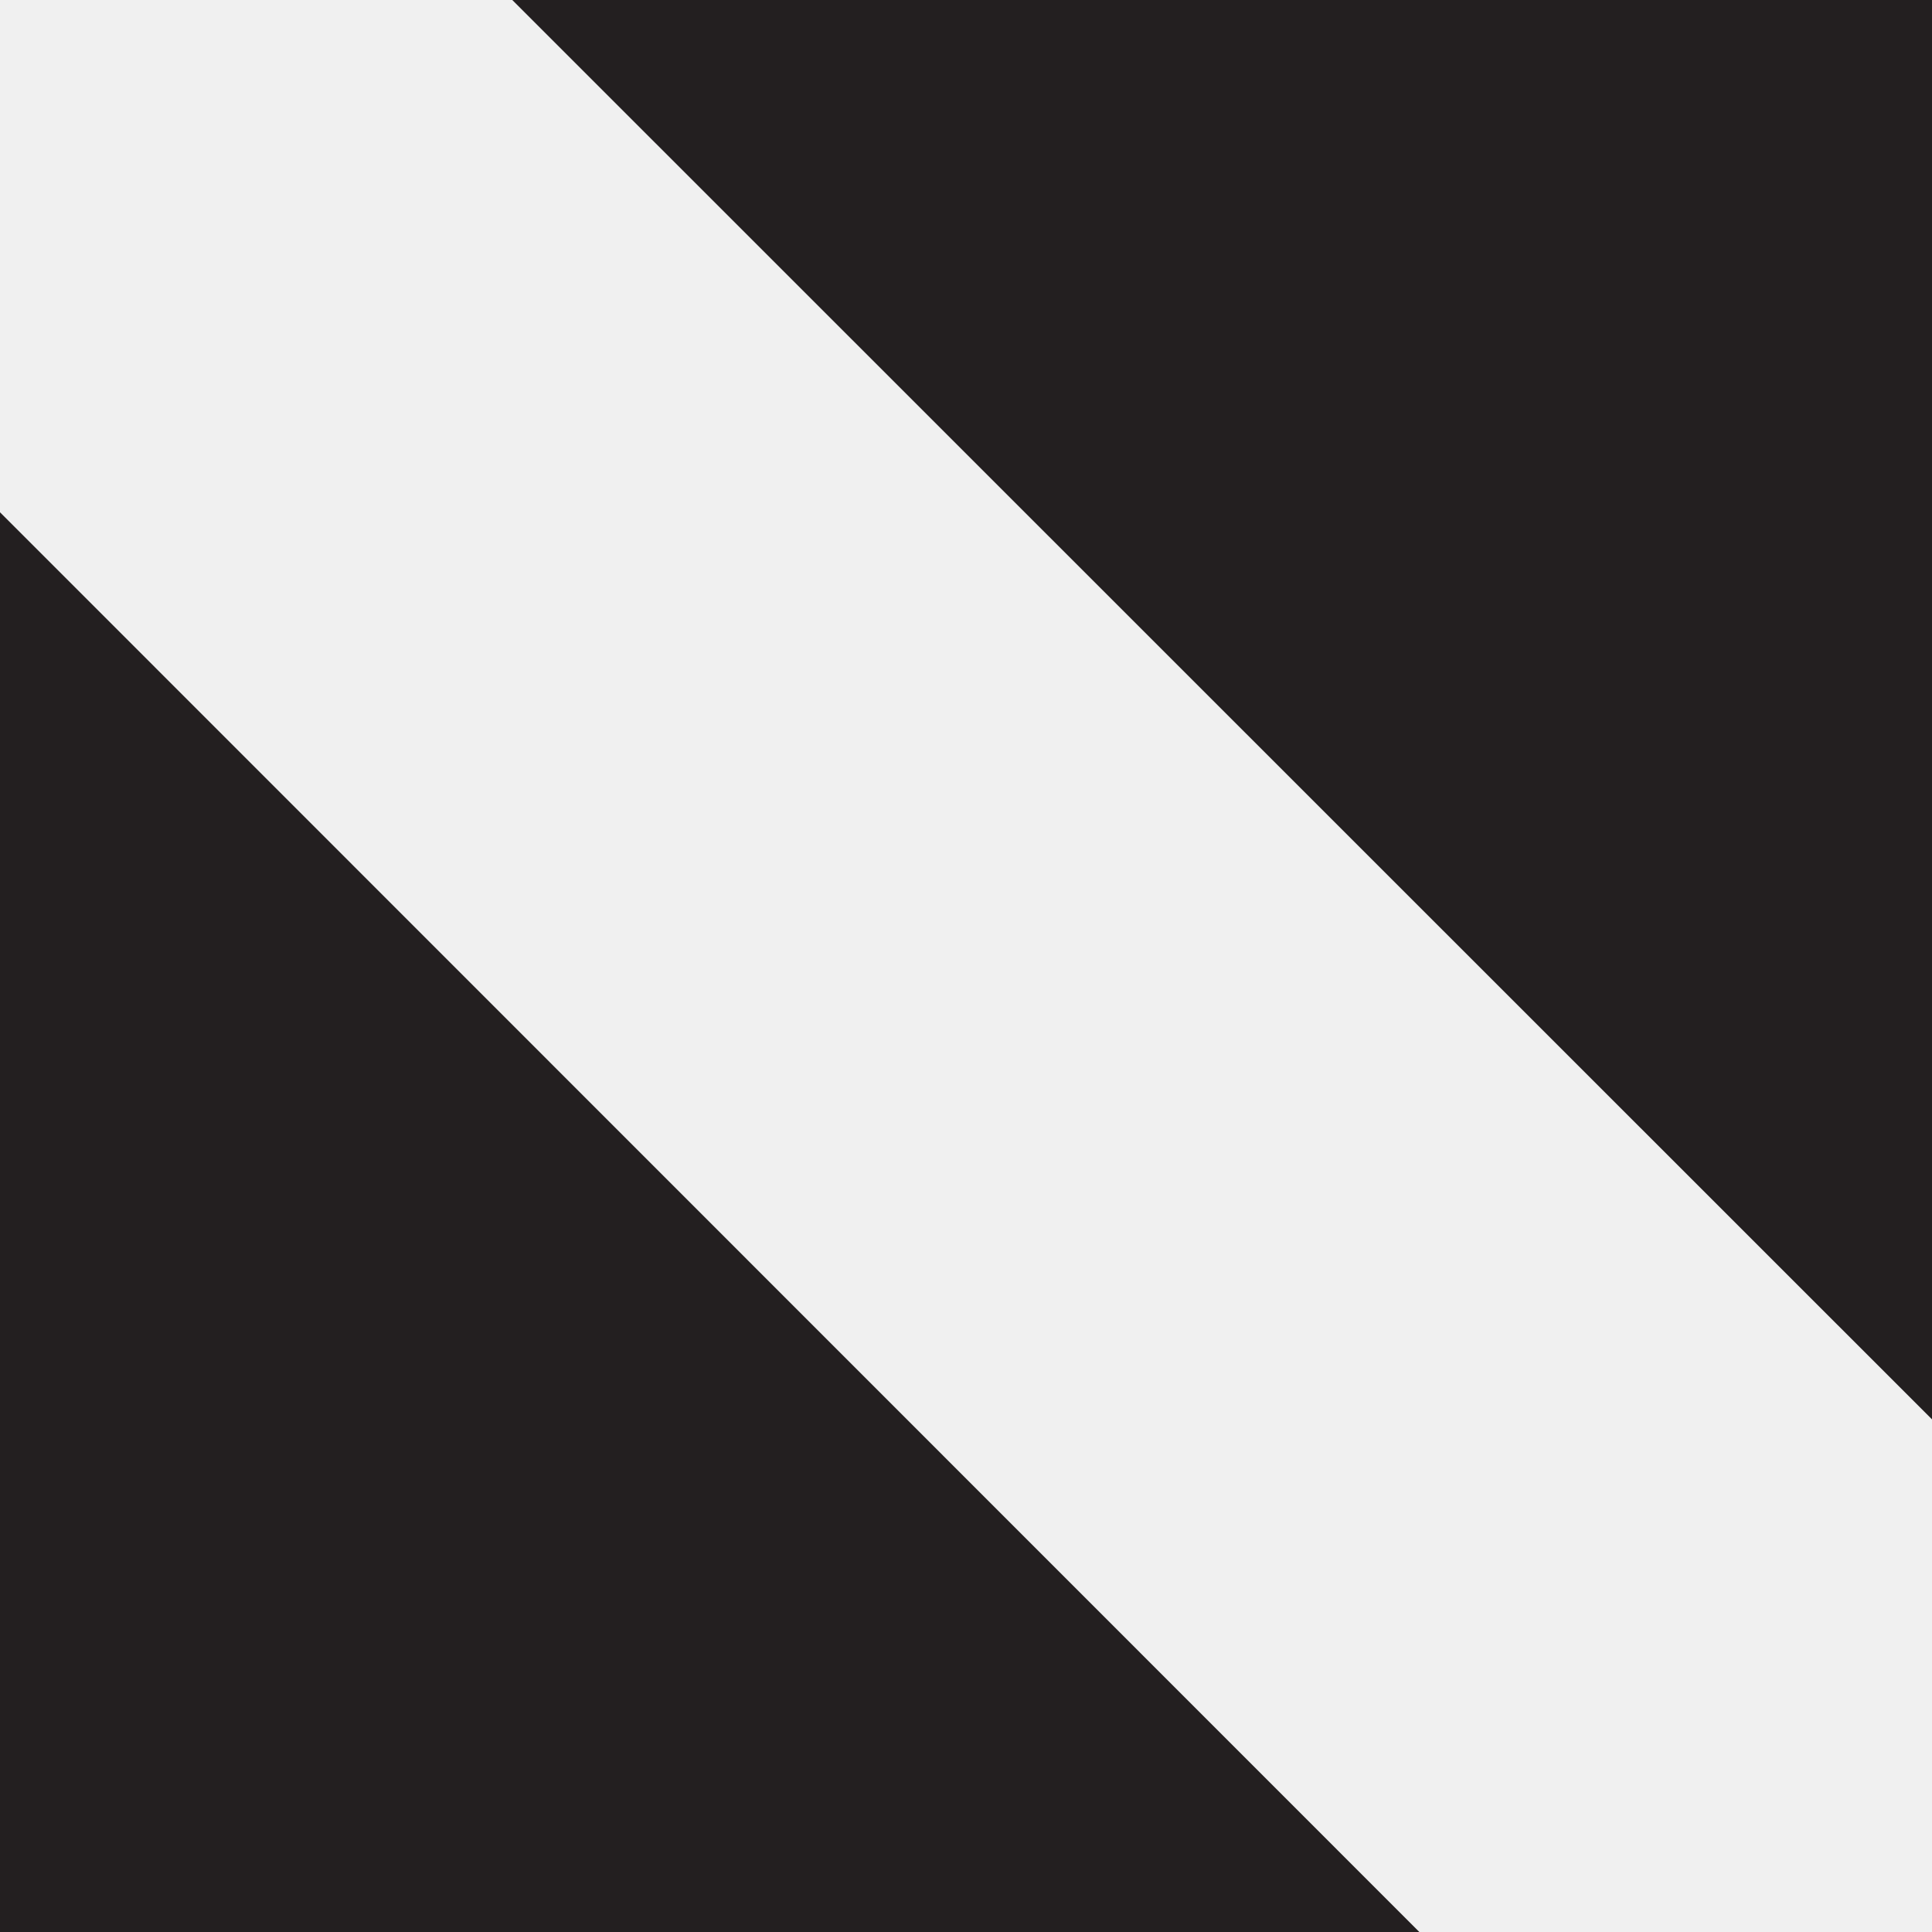
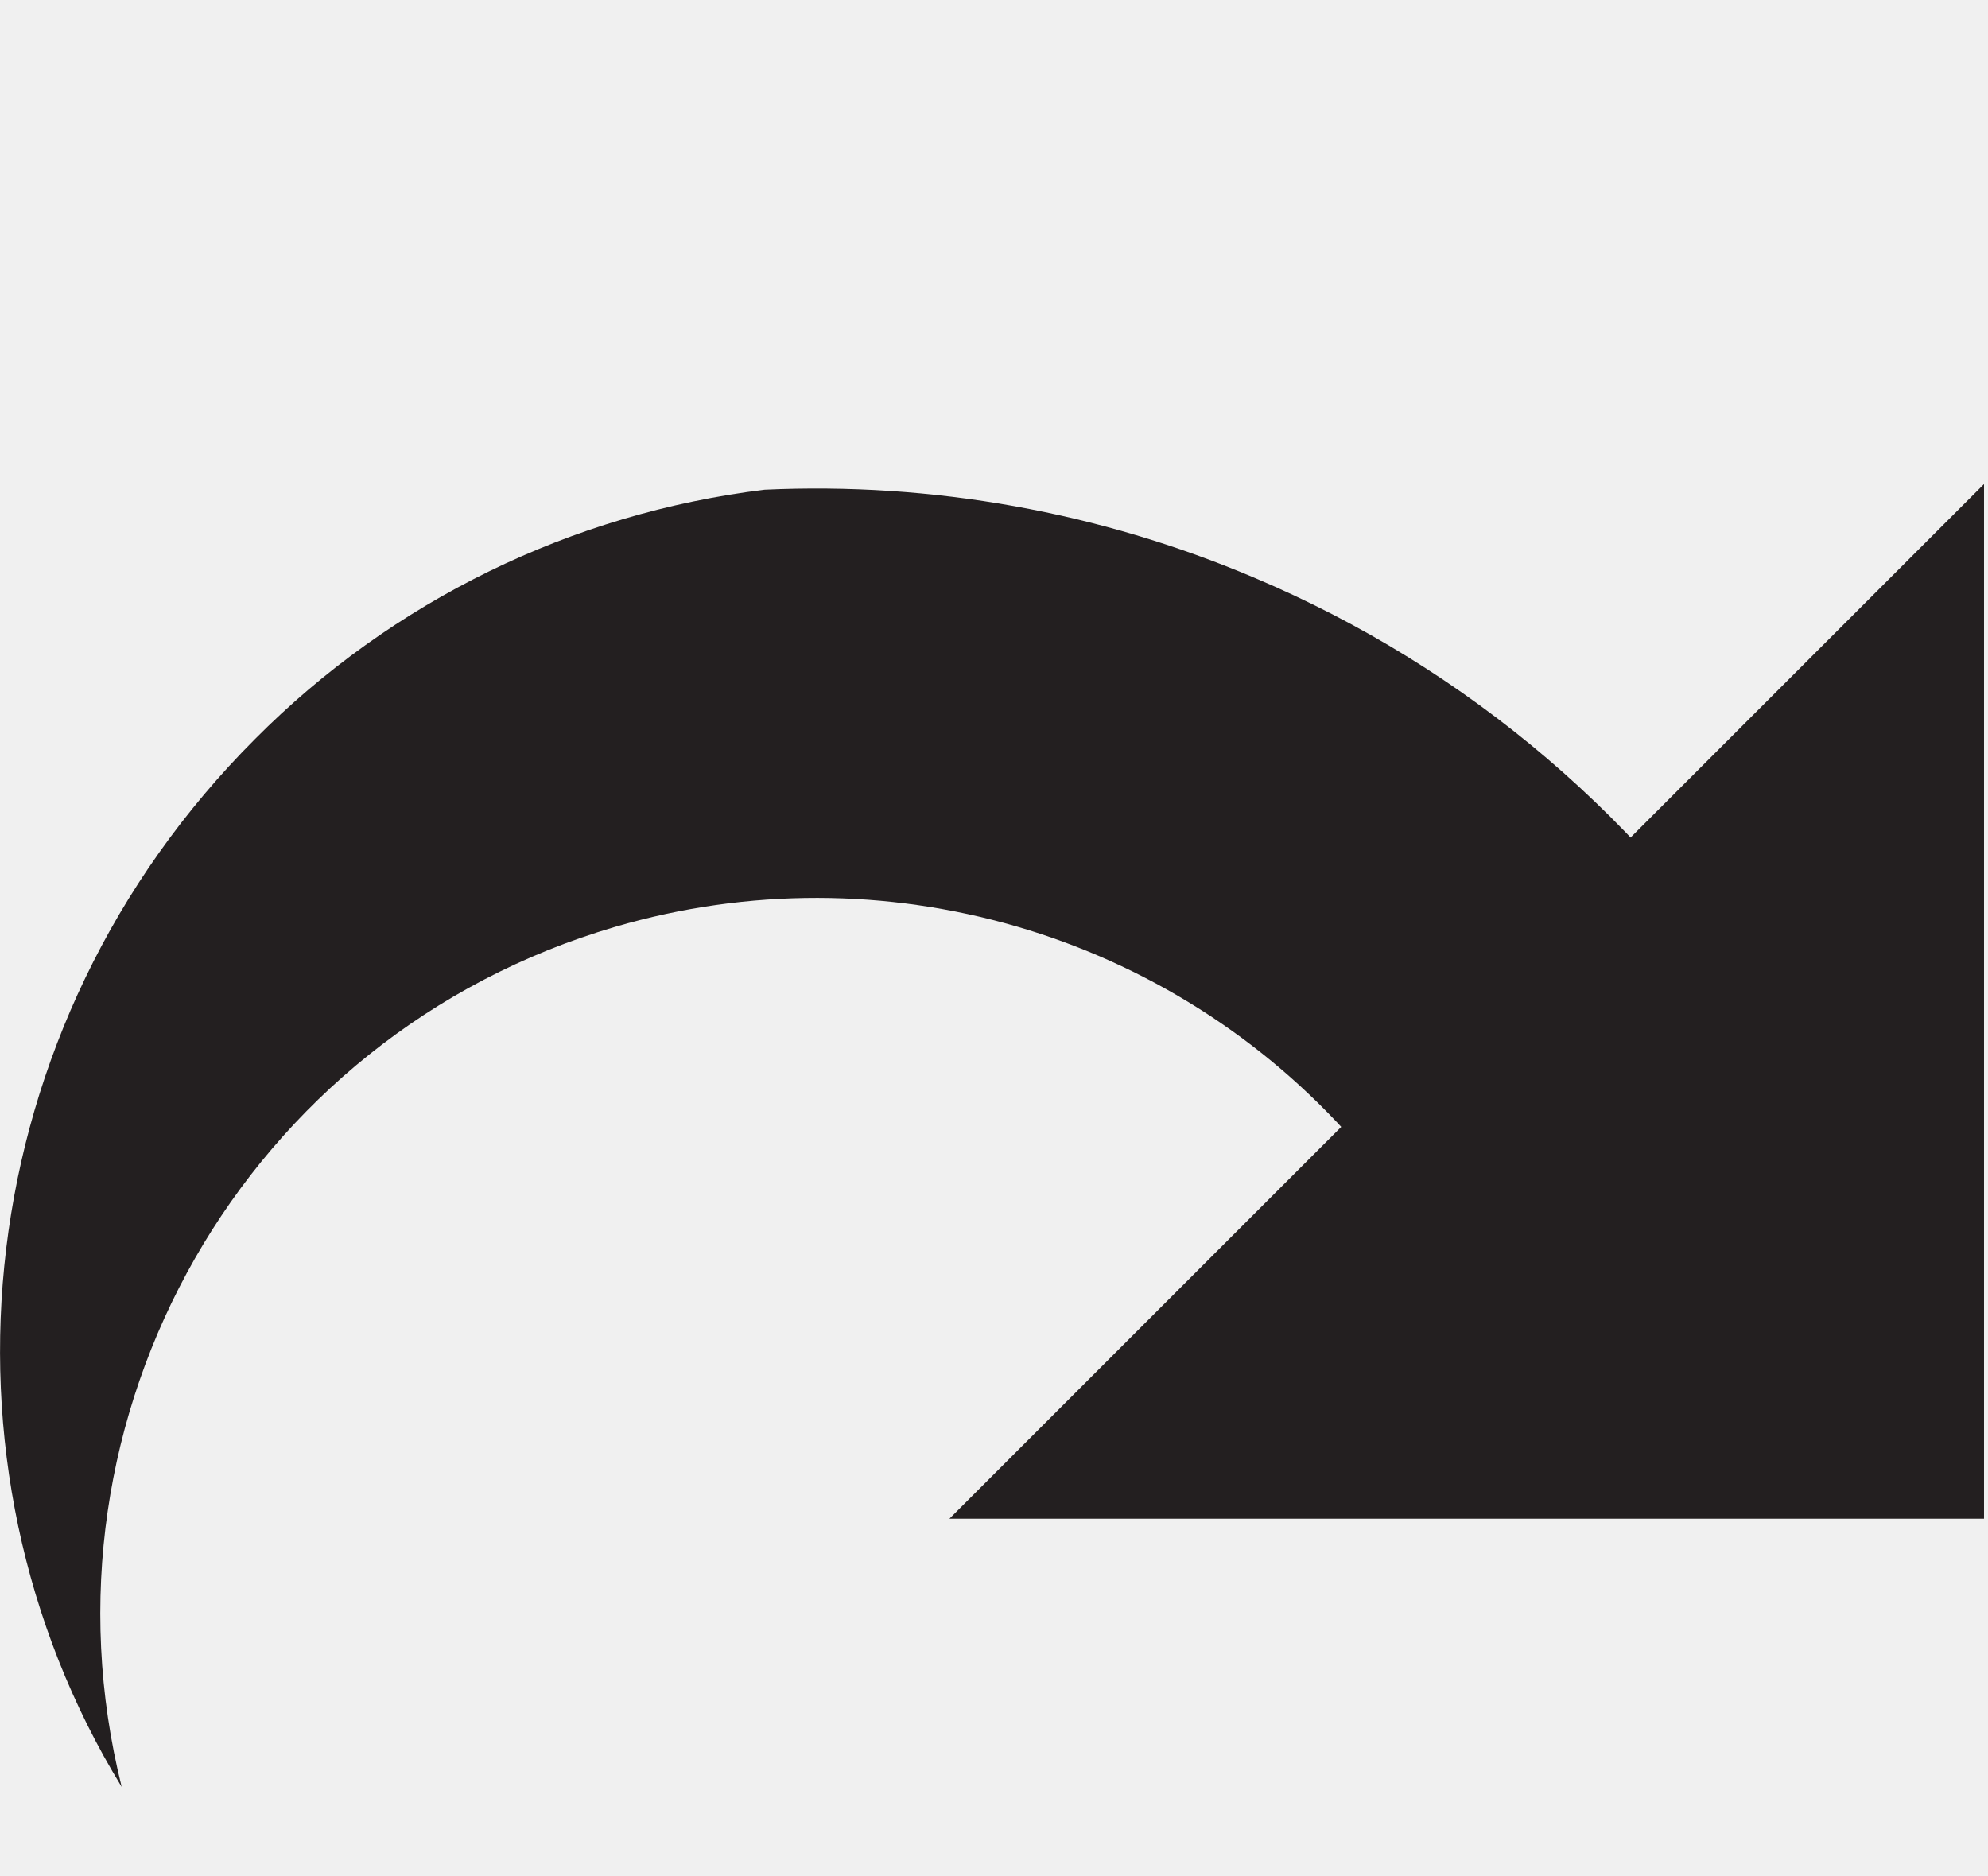
- <svg xmlns="http://www.w3.org/2000/svg" version="1.1" x="0px" y="0px" viewBox="0 0 519.7 519.7" style="enable-background:new 0 0 519.7 519.7;" xml:space="preserve">
-   <style type="text/css">
- 	.st0{display:none;}
- 	.st1{display:inline;fill:#333333;}
- 	.st2{display:inline;}
- 	.st3{fill:#FFFFFF;}
- 	.st4{display:inline;fill:#FFFFFF;}
- 	.st5{fill:#333333;}
- 	.st6{display:inline;fill:none;}
- 	.st7{fill:#4D4D4D;}
- 	.st8{font-family:'FranklinGothic-Heavy';}
- 	.st9{font-size:49.577px;}
- 	.st10{display:inline;fill:#808080;}
- 	.st11{fill:none;stroke:#FFFFFF;stroke-width:10;stroke-miterlimit:10;}
- 	.st12{fill:none;stroke:#FFFFFF;stroke-width:10;stroke-linecap:square;stroke-miterlimit:10;}
- 	.st13{fill:#F2F2F2;}
- 	.st14{fill:url(#SVGID_1_);}
- 	.st15{fill:#E6E6E6;}
- 	.st16{display:inline;fill:#B3B3B3;}
- 	.st17{display:inline;fill:#E6E6E6;}
- 	.st18{display:inline;fill:#E8C25A;}
- 	.st19{display:inline;fill:#FFDF89;}
- 	.st20{display:inline;fill:#231F20;}
- 	.st21{font-family:'BritannicBold';}
- 	.st22{font-size:334px;}
- 	.st23{letter-spacing:-99;}
- 	.st24{fill:#231F20;}
- 	.st25{display:inline;fill:#231F20;stroke:#000000;stroke-miterlimit:10;}
- </style>
-   <g id="background_w" class="st0">
- </g>
-   <g id="background_b" class="st0">
-     <rect x="-41.4" y="-41.4" class="st1" width="602.4" height="602.4" />
-   </g>
-   <g id="logos" class="st0">
-     <g id="Dump">
-       <rect x="549.2" class="st1" width="519.7" height="519.7" />
-       <g class="st2">
-         <g>
-           <path class="st3" d="M643.3,49.2l-43.4,25v50.1l43.4,25l1.8-1.1l41.5-24V74.3L643.3,49.2z M663.3,110.9l-20,11.5l-20-11.5V87.8      l20-11.6l20,11.6V110.9z" />
-           <path class="st3" d="M643.3,49.2l-43.4,25.1v50.1l43.4,25l1.8-1.1l41.5-24V74.3L643.3,49.2z M623.2,87.8l20-11.6l20,11.6v23.1      l-20,11.6l-20-11.6V87.8z" />
-           <polygon class="st3" points="629.6,149.4 599.9,149.4 599.9,132.2     " />
-         </g>
-       </g>
-       <polygon class="st1" points="677.8,99.3 681.9,103.4 679.1,106.3 675,102.2 670.8,106.3 668,103.4 672.1,99.3 668,95.2     670.8,92.3 675,96.5 679.1,92.3 681.9,95.2   " />
-       <rect x="604.4" y="102.4" class="st1" width="14.3" height="4" />
-       <path class="st4" d="M636.3,92.1v14.3l14.3,0V92.1L636.3,92.1z M646.6,102.4h-6.3v-6.3h6.3V102.4z" />
-       <g class="st2">
-         <g>
-           <g>
-             <path class="st3" d="M975.3,49.2l-43.4,25v50.1l43.4,25l1.8-1.1l41.5-24V74.3L975.3,49.2z M995.3,110.9l-20,11.5l-20-11.5V87.8       l20-11.6l20,11.6V110.9z" />
-             <path class="st3" d="M975.3,49.2l-43.4,25.1v50.1l43.4,25l1.8-1.1l41.5-24V74.3L975.3,49.2z M955.3,87.8l20-11.6l20,11.6v23.1       l-20,11.6l-20-11.6V87.8z" />
-             <polygon class="st3" points="961.7,149.4 931.9,149.4 931.9,132.2      " />
-           </g>
-         </g>
-         <polygon class="st5" points="1009.9,99.3 1014,103.4 1011.1,106.3 1007,102.2 1002.9,106.3 1000,103.4 1004.1,99.3 1000,95.2      1002.9,92.3 1007,96.5 1011.1,92.3 1014,95.2    " />
-         <rect x="936.4" y="102.4" class="st5" width="14.3" height="4" />
-         <path class="st3" d="M968.3,92.1v14.3l14.3,0V92.1L968.3,92.1z M978.6,102.4h-6.3v-6.3h6.3V102.4z" />
-       </g>
-       <g class="st2">
-         <g>
-           <g>
-             <path class="st3" d="M975.3,283.1l-20-11.5L975.3,283.1l20-11.5L975.3,283.1z M931.9,234.9L931.9,234.9l43.4-25L931.9,234.9z" />
-             <path class="st3" d="M977.1,309l-1.8,1.1l-43.4-25v0l43.4,25L977.1,309l41.5-24v0L977.1,309z M975.3,236.9l-20,11.6v0       L975.3,236.9l20,11.6v0L975.3,236.9z" />
-             <path class="st3" d="M975.3,209.9l-43.4,25.1V285l43.4,25l1.8-1.1l41.5-24v-75.2H975.3z M977.6,220.8h10.9v3.1h-10.9V220.8z        M995.3,271.5l-20,11.6l-20-11.6v-23.1l20-11.6l20,11.6V271.5z M1002.2,223.9h-10.9V213h10.9V223.9z M1015.6,221.7l-2.2,2.2       l-3.2-3.2l-3.2,3.2l-2.2-2.2l3.2-3.2l-3.2-3.2l2.2-2.2l3.2,3.2l3.2-3.2l2.2,2.2l-3.2,3.2L1015.6,221.7z" />
-             <polygon class="st3" points="961.7,310.1 931.9,310.1 931.9,292.9      " />
-           </g>
-         </g>
-         <path class="st3" d="M994.3,216v4.7h4.8V216H994.3z M994.3,216v4.7h4.8V216H994.3z" />
-       </g>
-       <g class="st2">
-         <g>
-           <g>
-             <path class="st3" d="M866.4,286.4h-4.1c-2.3,0-4.1-1.8-4.1-4.1l0,0h8.3c0.6,0,1.2-0.4,1.2-1c0.1-0.7-0.5-1.3-1.2-1.3h-2.9       c-2.8,0-5.2-2-5.4-4.8c-0.3-3.1,2.2-5.8,5.3-5.8h4.3c2.3,0,4.1,1.8,4.1,4.1v0l-8.3,0c-0.6,0-1.2,0.4-1.2,1       c-0.1,0.7,0.5,1.3,1.2,1.3h3.1c3.1,0,5.6,2.7,5.3,5.8C871.5,284.4,869.1,286.4,866.4,286.4z" />
-           </g>
-           <g>
-             <path class="st3" d="M849.1,286.5c-3.8,0-6.8-3.1-6.8-6.8v-3.6c0-3.8,3.1-6.8,6.8-6.8s6.8,3.1,6.8,6.8v3.6       C855.9,283.5,852.8,286.5,849.1,286.5z M849.1,273.4c-1.5,0-2.7,1.2-2.7,2.7v3.6c0,1.5,1.2,2.7,2.7,2.7s2.7-1.2,2.7-2.7v-3.6       C851.8,274.6,850.6,273.4,849.1,273.4z" />
-           </g>
-         </g>
-         <g>
-           <path class="st3" d="M756.8,250.7v18.5h18.5v-18.5H756.8z M756.8,250.7v18.5h18.5v-18.5H756.8z M756.8,250.7v18.5h18.5v-18.5      H756.8z M756.8,250.7v18.5h18.5v-18.5H756.8z M756.8,250.7v18.5h18.5v-18.5H756.8z" />
-           <g>
-             <path class="st3" d="M691.8,233.5l-46-26.5l-46,26.5v53.1l46,26.5l2-1.1l44-25.4h147.4v-53.1H691.8z M667,272.2l-21.2,12.2       l-21.2-12.2v-24.5l21.2-12.2l21.2,12.2V272.2z M739.5,281.2h-42.4v-11.9h42.4V281.2z M787.2,281.2h-42.4v-42.4h42.4V281.2z        M833.8,272.2l-8.4,8.4l-12.2-12.2L801,280.6l-8.4-8.4l12.2-12.2l-12.2-12.2l8.4-8.4l12.2,12.2l12.2-12.2l8.4,8.4L821.6,260       L833.8,272.2z" />
-             <polygon class="st3" points="631.4,313.1 599.9,313.1 599.9,294.8      " />
-           </g>
-         </g>
-       </g>
-       <g class="st2">
-         <path class="st3" d="M794.2,393.3v22.9h22.9v-22.9H794.2z M794.2,393.3v22.9h22.9v-22.9H794.2z M794.2,393.3v22.9h22.9v-22.9     H794.2z M794.2,393.3v22.9h22.9v-22.9H794.2z M794.2,393.3v22.9h22.9v-22.9H794.2z" />
-         <g>
-           <path class="st3" d="M713.7,371.9L656.8,339l-56.9,32.9v65.7l56.9,32.9l2.4-1.4l54.5-31.4h182.5v-65.7H713.7z M683,419.9      L656.8,435l-26.3-15.2v-30.3l26.3-15.2l26.3,15.2V419.9z M772.8,431h-52.4v-14.8h52.4V431z M831.8,431h-52.4v-52.4h52.4V431z       M889.6,419.8l-10.4,10.4L864,415.1l-15.1,15.1l-10.5-10.4l15.1-15.1l-15.1-15.1l10.5-10.5l15.1,15.1l15.1-15.1l10.4,10.5      l-15.1,15.1L889.6,419.8z" />
-           <polygon class="st3" points="638.9,470.4 599.9,470.4 599.9,447.9     " />
-         </g>
-       </g>
-       <g class="st2">
-         <g>
-           <path class="st3" d="M721.3,110.2l-5.2,0c-2.9,0-5.3-2.4-5.3-5.3v0h10.6c0.8,0,1.5-0.6,1.6-1.3c0.1-0.9-0.6-1.6-1.5-1.6h-3.8      c-3.5,0-6.6-2.6-6.9-6.1c-0.4-4,2.8-7.4,6.7-7.4h5.4c2.9,0,5.3,2.4,5.3,5.3v0l-10.6,0c-0.8,0-1.5,0.6-1.6,1.3      c-0.1,0.9,0.6,1.6,1.5,1.6h4c3.9,0,7.1,3.4,6.7,7.4C727.9,107.6,724.8,110.2,721.3,110.2z" />
-         </g>
-         <g>
-           <path class="st3" d="M699.2,88.2c-4.8,0-8.7,3.9-8.7,8.7v4.6c0,4.8,3.9,8.7,8.7,8.7c4.8,0,8.7-3.9,8.7-8.7V97      C707.9,92.2,704,88.2,699.2,88.2z M702.6,101.6c0,1.9-1.6,3.5-3.5,3.5c-1.9,0-3.5-1.6-3.5-3.5V97c0-1.9,1.6-3.5,3.5-3.5      c1.9,0,3.5,1.6,3.5,3.5V101.6z" />
-         </g>
-       </g>
-       <g class="st2">
-         <g>
-           <path class="st3" d="M997.6,437.6h-15.9c-8.8,0-15.9-7.1-15.9-15.9l0,0H998c2.4,0,4.5-1.7,4.8-4c0.3-2.7-1.8-5-4.5-5h-11.4      c-10.6,0-20-7.9-21-18.5c-1.1-12.2,8.4-22.4,20.4-22.4h16.5c8.8,0,15.9,7.1,15.9,15.9l0,0h-32.2c-2.4,0-4.5,1.7-4.8,4      c-0.3,2.7,1.8,5,4.5,5h12c11.9,0,21.5,10.3,20.4,22.4C1017.6,429.8,1008.3,437.6,997.6,437.6z" />
-         </g>
-         <g>
-           <path class="st3" d="M930.7,371.3c-14.6,0-26.4,11.8-26.4,26.4v14c0,14.5,11.8,26.4,26.4,26.4c14.5,0,26.4-11.9,26.4-26.4v-14      C957.2,383.1,945.3,371.3,930.7,371.3z M941.2,411.7c0,5.8-4.7,10.5-10.4,10.5c-5.8,0-10.5-4.8-10.5-10.5v-14      c0-5.8,4.7-10.5,10.5-10.5c5.8,0,10.4,4.7,10.4,10.5V411.7z" />
-         </g>
-       </g>
-       <g class="st2">
-         <g>
-           <g>
-             <path class="st3" d="M808,49.2l-43.4,25v50.1l43.4,25l1.8-1.1l41.5-24V74.3L808,49.2z M828.1,110.9l-20,11.5l-20-11.5V87.8       l20-11.6l20,11.6V110.9z" />
-             <path class="st3" d="M808,49.2l-43.4,25.1v50.1l43.4,25l1.8-1.1l41.5-24V74.3L808,49.2z M788,87.8l20-11.6l20,11.6v23.1       l-20,11.6l-20-11.6V87.8z" />
-             <polygon class="st3" points="794.4,149.4 764.6,149.4 764.6,132.2      " />
-           </g>
-         </g>
-         <g>
-           <g>
-             <path class="st3" d="M886.1,124.4h-5.2c-2.9,0-5.3-2.4-5.3-5.3l0,0h10.6c0.8,0,1.5-0.6,1.6-1.3c0.1-0.9-0.6-1.6-1.5-1.6h-3.8       c-3.5,0-6.6-2.6-6.9-6.1c-0.4-4,2.8-7.4,6.7-7.4h5.4c2.9,0,5.3,2.4,5.3,5.3v0l-10.6,0c-0.8,0-1.5,0.6-1.6,1.3       c-0.1,0.9,0.6,1.6,1.5,1.6h4c3.9,0,7.1,3.4,6.7,7.4C892.7,121.8,889.6,124.4,886.1,124.4z" />
-           </g>
-           <g>
-             <path class="st3" d="M864,102.4c-4.8,0-8.7,3.9-8.7,8.7v4.6c0,4.8,3.9,8.7,8.7,8.7c4.8,0,8.7-3.9,8.7-8.7v-4.6       C872.7,106.3,868.8,102.4,864,102.4z M867.4,115.8c0,1.9-1.6,3.5-3.5,3.5c-1.9,0-3.5-1.6-3.5-3.5v-4.6c0-1.9,1.6-3.5,3.5-3.5       c1.9,0,3.5,1.6,3.5,3.5V115.8z" />
-           </g>
-         </g>
-       </g>
-     </g>
-     <g id="_x32_x2">
-       <g id="background" class="st2">
-         <rect class="st5" width="519.7" height="519.7" />
-         <g id="Layer_36">
-           <rect class="st3" width="259.8" height="259.8" />
-           <rect x="259.8" y="259.8" class="st3" width="259.8" height="259.8" />
-         </g>
-       </g>
-       <rect x="136.5" y="209.3" class="st6" width="246.7" height="51" />
-       <text transform="matrix(1 0 0 1 162.1226 251.3085)" class="st7 st8 st9">P        OS</text>
-       <g>
-         <path class="st10" d="M356.5,218.2v33.1H165v-33.1H356.5 M357.5,217.2h-1H165h-1v1v33.1v1h1h191.5h1v-1v-33.1V217.2L357.5,217.2z     " />
-       </g>
-       <g class="st2">
-         <path class="st5" d="M112.7,193.5v9.9h9.9v-9.9H112.7z M112.7,193.5v9.9h9.9v-9.9H112.7z M78,184.2v28.3l78.6,0v-28.3L78,184.2z      M103.5,209.7H80.9v-6.4h22.6V209.7z M128.9,209.7h-22.6v-22.6h22.6V209.7z M153.8,204.9l-4.5,4.5l-6.5-6.5l-6.5,6.5l-4.5-4.5     l6.5-6.5l-6.5-6.5l4.5-4.5l6.5,6.5l6.5-6.5l4.5,4.5l-6.5,6.5L153.8,204.9z M122.6,193.5h-9.9v9.9h9.9V193.5z" />
-         <g>
-           <path class="st5" d="M200.5,212.5h-6.8c-3.8,0-6.8-3.1-6.8-6.8l0,0h13.8c1,0,1.9-0.7,2-1.7c0.1-1.2-0.8-2.1-1.9-2.1h-4.9      c-4.6,0-8.6-3.4-9-7.9c-0.5-5.2,3.6-9.6,8.7-9.6h7.1c3.8,0,6.8,3.1,6.8,6.8v0l-13.8,0c-1,0-1.9,0.7-2,1.7      c-0.1,1.2,0.8,2.1,1.9,2.1h5.1c5.1,0,9.2,4.4,8.7,9.6C209,209.1,205,212.5,200.5,212.5z" />
-         </g>
-         <g>
-           <path class="st5" d="M171.7,212.8c-6.3,0-11.4-5.1-11.4-11.4v-6c0-6.3,5.1-11.4,11.4-11.4c6.3,0,11.4,5.1,11.4,11.4v6      C183.1,207.7,178,212.8,171.7,212.8z M171.7,190.9c-2.5,0-4.5,2-4.5,4.5v6c0,2.5,2,4.5,4.5,4.5s4.5-2,4.5-4.5v-6      C176.2,192.9,174.2,190.9,171.7,190.9z" />
-         </g>
-         <g>
-           <g>
-             <path class="st5" d="M64.8,184.2H51.6v28.3h6.8v-9.4h6.4c5.2,0,9.5-4.3,9.5-9.5C74.3,188.5,70.1,184.2,64.8,184.2z M64.8,196.3       l-6.4,0v-5.3h6.4c1.5,0,2.6,1.2,2.6,2.6C67.5,195.2,66.3,196.3,64.8,196.3z" />
-           </g>
-         </g>
-       </g>
-       <path class="st4" d="M380.3,119.9v20h20v-20H380.3z M380.3,119.9v20h20v-20H380.3z M310.2,101.3v57.3l159.2,0v-57.3L310.2,101.3z     M361.7,152.8h-45.7v-12.9h45.7V152.8z M413.2,152.8h-45.7V107h45.7V152.8z M463.5,143.1l-9.1,9.1L441.3,139l-13.2,13.2l-9.1-9.1    l13.2-13.2L419,116.7l9.1-9.1l13.2,13.2l13.2-13.2l9.1,9.1l-13.2,13.2L463.5,143.1z M400.3,119.9h-20v20h20V119.9z" />
-       <g class="st2">
-         <path class="st5" d="M130.6,47.1L78,77.4V138l52.5,30.3l2.2-1.3l50.3-29V77.4L130.6,47.1z M154.8,121.7l-24.2,14l-24.2-14v-28     l24.2-14l24.2,14V121.7z" />
-         <polygon class="st5" points="114.1,168.4 78,168.4 78,147.6    " />
-       </g>
-       <g class="st2">
-         <path class="st3" d="M130.6,298.6l-79,45.6v91.2l79,45.6l3.4-1.9l75.6-43.6v-91.2L130.6,298.6z M167,410.8l-36.4,21l-36.4-21     v-42.1l36.4-21l36.4,21V410.8z" />
-         <polygon class="st3" points="105.8,480.9 51.6,480.9 51.6,449.6    " />
-       </g>
-       <g class="st2">
-         <g>
-           <g>
-             <g>
-               <path class="st5" d="M368.9,424.6l-30.2-17.4L368.9,424.6l30.2-17.4L368.9,424.6z M303.5,352L303.5,352l65.4-37.7L303.5,352z" />
-               <path class="st5" d="M371.7,463.6l-2.8,1.6l-65.4-37.8v0l65.4,37.7L371.7,463.6l62.6-36.1v0L371.7,463.6z M368.9,354.9        l-30.2,17.4v0L368.9,354.9l30.2,17.5v0L368.9,354.9z" />
-               <path class="st5" d="M368.9,314.2L303.5,352v75.5l65.4,37.8l2.8-1.6l62.6-36.1V314.2H368.9z M372.3,330.7h16.4v4.6h-16.4        V330.7z M399.1,407.2l-30.2,17.4l-30.2-17.4v-34.8l30.2-17.4l30.2,17.4V407.2z M409.4,335.3H393v-16.4h16.4V335.3z M429.6,332        l-3.3,3.3l-4.8-4.8l-4.8,4.8l-3.3-3.3l4.8-4.8l-4.8-4.8l3.3-3.3l4.8,4.8l4.8-4.8l3.3,3.3l-4.8,4.8L429.6,332z" />
-               <polygon class="st5" points="348.4,465.2 303.5,465.2 303.5,439.3       " />
-             </g>
-           </g>
-           <path class="st5" d="M397.6,323.5v7.1h7.2v-7.1H397.6z M397.6,323.5v7.1h7.2v-7.1H397.6z" />
-         </g>
-         <g>
-           <g>
-             <path class="st5" d="M469,338h-5.2c-2.9,0-5.3-2.4-5.3-5.3l0,0h10.6c0.8,0,1.5-0.6,1.6-1.3c0.1-0.9-0.6-1.6-1.5-1.6h-3.8       c-3.5,0-6.6-2.6-6.9-6.1c-0.4-4,2.8-7.4,6.7-7.4h5.4c2.9,0,5.3,2.4,5.3,5.3l0,0h-10.6c-0.8,0-1.5,0.6-1.6,1.3       c-0.1,0.9,0.6,1.6,1.5,1.6h4c3.9,0,7.1,3.4,6.7,7.4C475.6,335.4,472.5,338,469,338z" />
-           </g>
-           <g>
-             <path class="st5" d="M446.9,316c-4.8,0-8.7,3.9-8.7,8.7v4.6c0,4.8,3.9,8.7,8.7,8.7c4.8,0,8.7-3.9,8.7-8.7v-4.6       C455.7,320,451.7,316,446.9,316z M450.4,329.4c0,1.9-1.6,3.5-3.5,3.5c-1.9,0-3.5-1.6-3.5-3.5v-4.6c0-1.9,1.6-3.5,3.5-3.5       c1.9,0,3.5,1.6,3.5,3.5V329.4z" />
-           </g>
-         </g>
-       </g>
-       <path class="st11" d="M570.8,167.9L570.8,167.9c-5.1,0-9.3,4.1-9.3,9.3v4.8c0,5.1,4.1,9.3,9.3,9.3l0,0c5.1,0,9.3-4.1,9.3-9.3v-4.8    C580.1,172,575.9,167.9,570.8,167.9z" />
-       <polyline class="st12" points="580.1,208.1 561.5,208.1 561.5,219.6 580.1,219.6 580.1,231.1 561.5,231.1   " />
-       <line class="st11" x1="561.5" y1="278.6" x2="561.5" y2="245.5" />
-       <path class="st11" d="M573,262.1l-11.5,0V248H573c3.9,0,7.1,3.2,7.1,7.1v0C580.1,258.9,576.9,262.1,573,262.1z" />
-     </g>
-     <g id="Plexos_Imagotype">
-       <g class="st2">
-         <g>
-           <path class="st13" d="M259.8,98.9l-103,59.5v119l103,59.5l4.4-2.5l98.6-56.9v-119L259.8,98.9z M307.4,245.3l-47.5,27.4      l-47.5-27.4v-54.9l47.5-27.4l47.5,27.4V245.3z" />
-           <polygon class="st13" points="227.5,336.8 156.8,336.8 156.8,296     " />
-         </g>
-         <g>
-           <g>
-             <path class="st13" d="M397.9,420.3h-13.8c-7.6,0-13.8-6.2-13.8-13.8l0,0h27.9c2,0,3.9-1.5,4.1-3.5c0.2-2.3-1.6-4.3-3.9-4.3       h-9.9c-9.2,0-17.3-6.8-18.2-16c-1-10.5,7.3-19.5,17.7-19.5h14.3c7.6,0,13.8,6.2,13.8,13.8l0,0h-27.9c-2,0-3.9,1.5-4.1,3.5       c-0.2,2.3,1.6,4.3,3.9,4.3h10.4c10.3,0,18.7,8.9,17.7,19.5C415.3,413.5,407.2,420.3,397.9,420.3z" />
-           </g>
-           <g>
-             <path class="st13" d="M339.9,420.8c-12.6,0-22.9-10.3-22.9-22.9v-12.2c0-12.6,10.3-22.9,22.9-22.9s22.9,10.3,22.9,22.9v12.2       C362.8,410.5,352.5,420.8,339.9,420.8z M339.9,376.6c-5,0-9.1,4.1-9.1,9.1v12.2c0,5,4.1,9.1,9.1,9.1s9.1-4.1,9.1-9.1v-12.2       C349,380.7,344.9,376.6,339.9,376.6z" />
-           </g>
-           <g>
-             <g>
-               <path class="st13" d="M309.4,375.7c0,6.2-2.5,11.9-6.5,16c4.1,4.1,6.5,9.8,6.5,16v12.6h-13.8v-12.6c0-5-4.1-9.1-9.1-9.1h0        c-5,0-9.1,4.1-9.1,9.1v12.6h-13.8v-12.6c0-6.2,2.5-11.9,6.5-16c-4-4.1-6.5-9.8-6.5-16l0-12.6h13.8l0,12.6c0,5,4.1,9.1,9.1,9.1        h0c5,0,9.1-4.1,9.1-9.1l0-12.6h13.8L309.4,375.7z" />
-             </g>
-           </g>
-           <g>
-             <g>
-               <path class="st13" d="M130.2,363.2h-26.7v57.2h13.8v-18.9h12.9c10.5,0,19.1-8.6,19.1-19.1        C149.3,371.8,140.7,363.2,130.2,363.2z M130.2,387.6l-12.9,0V377h12.9c2.9,0,5.3,2.4,5.3,5.3        C135.5,385.3,133.1,387.6,130.2,387.6z" />
-             </g>
-           </g>
-           <polygon class="st13" points="202.8,406.4 202.8,420.2 156.9,420.2 156.9,363 170.7,363 170.7,406.4     " />
-           <g>
-             <g>
-               <path class="st13" d="M256,406.4c0,3.8-1.5,7.3-4.1,9.8c-2.5,2.5-6,4.1-9.8,4.1h-18.1c-3.8,0-7.3-1.5-9.8-4.1        c-2.5-2.5-4.1-6-4.1-9.8H256z" />
-               <path class="st13" d="M256,376.9L256,376.9l-45.7,0v0c0-7.6,6.2-13.8,13.8-13.8h18.1C249.8,363,256,369.2,256,376.9z" />
-               <path class="st13" d="M254.2,392.2c-2.4,4.1-6.9,6.9-12,6.9h-18.1c-5.1,0-9.6-2.8-12-6.9c2.4-4.1,6.9-6.9,12-6.9h18.1        C247.3,385.3,251.8,388,254.2,392.2z" />
-             </g>
-             <rect x="210.3" y="363" class="st13" width="19.4" height="13.8" />
-             <rect x="210.3" y="406.4" class="st13" width="19.4" height="13.8" />
-             <rect x="210.3" y="385.3" class="st13" width="19.4" height="13.8" />
-           </g>
-         </g>
-       </g>
-     </g>
-     <g id="Plexos_Abstract_Pictogram" class="st2">
-       <g>
-         <g>
-           <path class="st13" d="M259.9,79l-128.4,74.1v148.2l128.4,74.1l5.5-3.2l122.9-70.9V153.1L259.9,79z M319.1,261.4l-59.2,34.2      l-59.2-34.2V193l59.2-34.2l59.2,34.2V261.4z" />
-           <polygon class="st13" points="219.6,375.4 131.5,375.4 131.5,324.6     " />
-         </g>
-         <g>
-           <g>
-             <path class="st13" d="M373.1,440.3l-11.3,0c-6.3,0-11.4-5.1-11.4-11.4l0,0h22.9c1.7,0,3.2-1.2,3.4-2.9c0.2-1.9-1.3-3.5-3.2-3.5       h-8.1c-7.6,0-14.2-5.6-14.9-13.2c-0.8-8.7,6-16,14.5-16h11.7c6.3,0,11.4,5.1,11.4,11.4l0,0h-22.9c-1.7,0-3.2,1.2-3.4,2.9       c-0.2,1.9,1.3,3.5,3.2,3.5h8.5c8.5,0,15.3,7.3,14.5,16C387.4,434.7,380.7,440.3,373.1,440.3z" />
-           </g>
-           <g>
-             <path class="st13" d="M325.5,440.6c-10.4,0-18.8-8.4-18.8-18.8v-10c0-10.4,8.4-18.8,18.8-18.8s18.8,8.4,18.8,18.8v10       C344.3,432.2,335.9,440.6,325.5,440.6z M325.5,404.4c-4.1,0-7.5,3.4-7.5,7.5v10c0,4.1,3.4,7.5,7.5,7.5s7.5-3.4,7.5-7.5v-10       C333,407.7,329.6,404.4,325.5,404.4z" />
-           </g>
-           <g>
-             <g>
-               <path class="st13" d="M300.5,403.7c0,5.1-2,9.7-5.4,13.1c3.3,3.4,5.4,8,5.4,13.2v10.3h-11.4V430c0-4.1-3.4-7.5-7.5-7.5h0        c-4.1,0-7.5,3.4-7.5,7.5v10.3h-11.4V430c0-5.1,2-9.8,5.4-13.1c-3.3-3.4-5.4-8-5.4-13.2l0-10.3h11.4l0,10.3        c0,4.1,3.4,7.5,7.5,7.5h0c4.1,0,7.5-3.4,7.5-7.5l0-10.3h11.4L300.5,403.7z" />
-             </g>
-           </g>
-           <g>
-             <g>
-               <path class="st13" d="M153.4,393.4h-21.9v46.9h11.4v-15.5h10.6c8.7,0,15.7-7.1,15.7-15.7C169.1,400.4,162,393.4,153.4,393.4z         M153.4,413.4l-10.6,0v-8.7h10.6c2.4,0,4.4,2,4.4,4.4C157.7,411.5,155.8,413.4,153.4,413.4z" />
-             </g>
-           </g>
-           <polygon class="st13" points="213,428.8 213,440.2 175.3,440.2 175.3,393.2 186.7,393.2 186.7,428.8     " />
-           <g>
-             <g>
-               <path class="st13" d="M256.7,428.8c0,3.1-1.3,6-3.3,8c-2.1,2.1-4.9,3.3-8,3.3h-14.8c-3.1,0-6-1.3-8-3.3        c-2.1-2.1-3.3-4.9-3.3-8H256.7z" />
-               <path class="st13" d="M256.7,404.6L256.7,404.6l-37.5,0v0c0-6.3,5.1-11.4,11.4-11.4h14.8C251.6,393.2,256.7,398.3,256.7,404.6        z" />
-               <path class="st13" d="M255.2,417.2c-2,3.4-5.6,5.7-9.8,5.7h-14.9c-4.2,0-7.9-2.3-9.8-5.7c2-3.4,5.6-5.7,9.8-5.7h14.9        C249.5,411.5,253.2,413.8,255.2,417.2z" />
-             </g>
-             <rect x="219.2" y="393.3" class="st13" width="15.9" height="11.3" />
-             <rect x="219.2" y="428.8" class="st13" width="15.9" height="11.3" />
-             <rect x="219.2" y="411.5" class="st13" width="15.9" height="11.3" />
-           </g>
-         </g>
-       </g>
-     </g>
-     <g id="Plexos_Pattern">
-       <path class="st4" d="M237,235.5v48.6h48.6v-48.6H237z M237,235.5v48.6h48.6v-48.6H237z M66.2,190.1v139.5l387.3,0V190.1    L66.2,190.1z M191.6,315.5H80.3v-31.4h111.3V315.5z M316.9,315.5H205.6V204.2h111.3V315.5z M439.4,291.8L417.2,314l-32-32l-32,32    L331,291.8l32-32l-32-32l22.2-22.2l32,32l32-32l22.2,22.2l-32,32L439.4,291.8z M285.6,235.5H237v48.6h48.6V235.5z" />
-     </g>
-     <g id="Plexos_Isotype">
-       <g class="st2">
-         <path class="st5" d="M259.8,0l-225,129.9v259.8l225,129.9l9.6-5.5l215.4-124.4V129.9L259.8,0z M363.6,319.8l-103.8,59.9     L156,319.8V199.9L259.8,140l103.8,59.9V319.8z" />
-         <polygon class="st5" points="162.3,519.7 34.8,519.7 34.8,445.5    " />
-       </g>
-     </g>
-   </g>
-   <g id="icons">
-     <g id="metafile" class="st0">
-       <g class="st2">
-         <linearGradient id="SVGID_1_" gradientUnits="userSpaceOnUse" x1="70.355" y1="150.522" x2="448.046" y2="368.401">
-           <stop offset="0" style="stop-color:#3C4759" />
-           <stop offset="1" style="stop-color:#5D6C87" />
-         </linearGradient>
-         <polygon class="st14" points="41.8,385.7 41.8,134 259.8,8.1 477.8,134 477.8,385.7 259.8,511.6    " />
-         <path class="st15" d="M259.8,16.2l211,121.8v243.7l-211,121.8l-211-121.8V138L259.8,16.2 M259.8,0l-225,129.9v259.8l225,129.9     l225-129.9V129.9L259.8,0L259.8,0z" />
-       </g>
-       <polygon class="st16" points="129.7,334.9 129.7,184.7 259.8,259.8 259.8,410.1   " />
-       <polygon class="st10" points="259.8,259.8 389.9,184.7 389.9,334.9 259.8,410.1   " />
-       <polygon class="st17" points="129.7,184.7 259.8,109.6 389.9,184.7 259.8,259.8   " />
-     </g>
-     <g id="folder" class="st0">
-       <path class="st18" d="M432.5,143.2v301.7c0,14-9.3,25.9-22.1,29.7c-2.8,0.8-5.7,1.3-8.8,1.3H30.9c-5.5,0-10.7-1.5-15.2-4    C6.3,466.5,0,456.4,0,444.8v-370c0-17.1,13.8-30.9,30.9-30.9h89.2c8.2,0,16.1,3.3,21.9,9.1l50.3,50.3c5.8,5.8,13.7,9.1,21.9,9.1    h187.3C418.7,112.3,432.5,126.1,432.5,143.2z" />
-       <polygon class="st4" points="416.4,435.8 465.7,145.7 70.2,145.7 21.6,435.8   " />
-       <path class="st19" d="M32.9,475.8l91.3-275.6c4.1-12.3,15.6-20.6,28.6-20.6h341.8c17.1,0,29.2,16.8,23.9,33l-81.5,246    c-3.4,10.3-13,17.2-23.9,17.2H32.9z" />
-     </g>
-   </g>
-   <g id="misc" class="st0">
-     <g id="ship3">
-       <polygon class="st4" points="374,18.7 374,53.6 53.6,53.6 53.6,374 18.7,374 18.7,18.7   " />
-       <polygon class="st4" points="437.5,82.2 437.5,117.1 117.1,117.1 117.1,437.5 82.2,437.5 82.2,82.2   " />
-       <rect x="145.7" y="145.7" class="st4" width="355.3" height="355.3" />
-     </g>
-     <g id="ship2">
-       <polygon class="st4" points="374,18.7 374,53.6 53.6,53.6 53.6,374 18.7,374 18.7,18.7   " />
-       <rect x="82.2" y="82.2" class="st4" width="355.3" height="355.3" />
-     </g>
-     <g id="ship1">
-       <rect x="82.2" y="82.2" class="st4" width="355.3" height="355.3" />
-     </g>
-   </g>
-   <g id="dropMenu">
-     <g id="Function" class="st0">
-       <polygon class="st20" points="461.8,156.1 461.8,519.7 57.9,519.7 57.9,0 305.7,0   " />
-       <rect x="0" y="46.2" class="st6" width="519.7" height="427.3" />
-       <text transform="matrix(1 0 0 1 124.9722 372.9278)" class="st2">
-         <tspan x="0" y="0" class="st3 st21 st22">(</tspan>
-         <tspan x="124.4" y="0" class="st3 st21 st22 st23">                     </tspan>
-         <tspan x="145.4" y="0" class="st3 st21 st22">)</tspan>
-       </text>
-     </g>
-     <g id="Array" class="st0">
-       <polygon class="st20" points="461.8,156.1 461.8,519.7 57.9,519.7 57.9,0 305.7,0   " />
-       <rect x="0" y="46.2" class="st6" width="519.7" height="427.3" />
-       <text transform="matrix(1 0 0 1 90.8682 372.9078)" class="st4 st21 st22">[]</text>
-     </g>
-     <g id="Object" class="st0">
-       <polygon class="st20" points="461.8,156.1 461.8,519.7 57.9,519.7 57.9,0 305.7,0   " />
-       <rect x="0" y="46.2" class="st6" width="519.7" height="427.3" />
-       <text transform="matrix(1 0 0 1 104.8936 372.9078)" class="st4 st21 st22">{}</text>
-     </g>
-     <g id="Metafile" class="st0">
-       <path class="st20" d="M259.8,0l-225,129.9v259.8l225,129.9l225-129.9V129.9L259.8,0z M244.4,399.7l-116.1-67.1V200.5l116.1,67    V399.7z M140.9,173.4l118.9-68.7l118.9,68.7l-118.9,70.4L140.9,173.4z M391.3,332.6l-116.1,67.1V267.6l116.1-67V332.6z" />
-     </g>
-     <g id="Directory2" class="st0">
-       <rect y="72.2" class="st20" width="519.7" height="93.6" />
-       <polygon class="st20" points="0,23.4 178.5,23.4 228.3,121 0,121   " />
-       <rect y="196.5" class="st20" width="519.7" height="299.7" />
-     </g>
-     <g id="Directory" class="st0">
-       <polygon class="st20" points="0,487.1 0,27.6 133,27.6 201.6,96.2 447.5,96 447.5,151.9 69.6,152.1   " />
-       <polyline class="st20" points="37.6,489.6 97.2,192.3 519.7,192.3 464.8,489.6   " />
-     </g>
-     <g id="About" class="st0">
-       <path class="st20" d="M259.6,0.2C116.2,0.2,0,116.4,0,259.8s116.2,259.6,259.6,259.6s259.6-116.2,259.6-259.6l0,0    C519.2,116.4,403,0.2,259.6,0.2z M302.9,400h-86.6V246h86.6V400z M302.9,210h-86.6v-86.6h86.6V210z" />
-     </g>
-     <g id="Settings2" class="st0">
-       <g class="st2">
-         <path class="st24" d="M259.8,146.4c30.3,0,58.8,11.8,80.2,33.2c21.4,21.4,33.2,49.9,33.2,80.2S361.4,318.6,340,340     c-21.4,21.4-49.9,33.2-80.2,33.2S201,361.4,179.6,340c-21.4-21.4-33.2-49.9-33.2-80.2s11.8-58.8,33.2-80.2     C201,158.2,229.5,146.4,259.8,146.4 M259.8,30.4c-126.7,0-229.4,102.7-229.4,229.4s102.7,229.4,229.4,229.4     s229.4-102.7,229.4-229.4S386.5,30.4,259.8,30.4L259.8,30.4z" />
-       </g>
-       <g class="st2">
-         <polyline class="st24" points="210.3,0 205.3,41.9 315.1,41.9 310.1,0    " />
-         <polyline class="st24" points="310.1,519.7 315.1,477.7 205.3,477.7 210.3,519.7    " />
-       </g>
-       <g class="st2">
-         <polyline class="st24" points="408.3,36.5 375.1,62.6 452.7,140.2 478.8,107    " />
-         <polyline class="st24" points="111.4,474.5 144.6,448.4 66.9,370.7 40.8,403.9    " />
-       </g>
-       <g class="st2">
-         <polyline class="st24" points="520,205.6 478.1,200.6 478.1,310.4 520,305.4    " />
-         <polyline class="st24" points="0.4,305.4 42.3,310.4 42.3,200.6 0.4,205.6    " />
-       </g>
-       <g class="st2">
-         <polyline class="st24" points="479.2,408.3 453.1,375.1 375.5,452.7 408.7,478.8    " />
-         <polyline class="st24" points="41.2,111.4 67.3,144.6 145,66.9 111.8,40.8    " />
-       </g>
-     </g>
-     <g id="Settings" class="st0">
-       <g class="st2">
-         <path class="st24" d="M259.8,149.8c29.4,0,57,11.4,77.8,32.2c20.8,20.8,32.2,48.4,32.2,77.8s-11.4,57-32.2,77.8     c-20.8,20.8-48.4,32.2-77.8,32.2s-57-11.4-77.8-32.2c-20.8-20.8-32.2-48.4-32.2-77.8s11.4-57,32.2-77.8     C202.8,161.3,230.4,149.8,259.8,149.8 M259.8,25.8c-129.2,0-234,104.8-234,234s104.8,234,234,234s234-104.8,234-234     S389.1,25.8,259.8,25.8L259.8,25.8z" />
-       </g>
-       <g class="st2">
-         <polyline class="st24" points="205.3,0 157.9,90 361.7,90 314,0    " />
-         <polyline class="st24" points="314.3,519.7 361.7,429.6 157.9,429.6 205.7,519.7    " />
-       </g>
-       <g class="st2">
-         <polyline class="st24" points="519.7,205.3 429.7,157.9 429.7,361.7 519.7,314    " />
-         <polyline class="st24" points="0,314.3 90,361.7 90,157.9 0,205.7    " />
-       </g>
-       <g class="st2">
-         <polyline class="st24" points="405,37.6 307.8,67.7 452,211.8 481.8,114.4    " />
-         <polyline class="st24" points="114.6,482.1 211.8,452 67.7,307.8 37.8,405.3    " />
-       </g>
-       <g class="st2">
-         <polyline class="st24" points="482.1,405 452,307.8 307.9,452 405.3,481.8    " />
-         <polyline class="st24" points="37.6,114.6 67.7,211.8 211.8,67.7 114.4,37.8    " />
-       </g>
-     </g>
-     <g id="New2" class="st0">
-       <g class="st2">
-         <path class="st24" d="M305.7,0H57.9v519.7h403.9V156.1L305.7,0z M369.1,326.1h-76.9V403h-64.8v-76.9h-76.9v-64.8h76.9v-76.9h64.8     v76.9h76.9V326.1z" />
-       </g>
-     </g>
-     <g id="New" class="st0">
-       <rect x="198.8" y="53.9" class="st20" width="122" height="411.8" />
-       <rect x="198.8" y="53.9" transform="matrix(-1.836970e-16 1 -1 -1.836970e-16 519.65 -3.814698e-06)" class="st20" width="122" height="411.8" />
-     </g>
-     <g id="Refresh" class="st0">
-       <path class="st20" d="M452.3,313.7c-9.1,32.7-26.5,62.7-51.2,87.4c-37.7,37.7-87.9,58.5-141.3,58.5c-53.4,0-103.6-20.8-141.3-58.5    C80.8,363.4,60,313.2,60,259.8c0-53.4,20.8-103.6,58.5-141.3C156.3,80.8,206.5,60,259.8,60c53.4,0,103.5,20.8,141.3,58.5    c22.5,22.5,38.9,49.4,48.6,78.7h62.4C484,84,381.7,0,259.8,0C116.3,0,0,116.3,0,259.8c0,143.5,116.3,259.8,259.8,259.8    c125,0,229.4-88.3,254.2-205.9H452.3z" />
-       <polygon class="st20" points="519.5,31.4 343.7,207.2 519.7,207.4   " />
-     </g>
-     <g id="Layer_29" class="st0">
-       <rect x="87.8" class="st20" width="67.8" height="519.7" />
-       <rect x="364.1" class="st20" width="67.8" height="519.7" />
-       <rect x="0" y="364.1" class="st20" width="519.7" height="67.8" />
-       <rect x="0" y="87.8" class="st20" width="519.7" height="67.8" />
-     </g>
-     <g id="Grid" class="st0">
-       <rect x="174.5" class="st25" width="345.1" height="345.1" />
-       <rect class="st25" width="100.4" height="345.1" />
-       <rect x="296.9" y="296.9" transform="matrix(-1.836970e-16 1 -1 -1.836970e-16 816.5618 122.3824)" class="st25" width="100.4" height="345.1" />
-       <rect y="419.3" transform="matrix(-1.836970e-16 1 -1 -1.836970e-16 519.65 419.2941)" class="st25" width="100.4" height="100.4" />
-     </g>
-     <g id="Properties" class="st0">
-       <path class="st20" d="M519.7,156.1v363.5H308.9c52.6-41.7,83.2-105.1,83.2-172.2c0-121.4-98.4-219.9-219.9-219.9    c-19.1,0-38,2.4-56.5,7.3V0h247.8L519.7,156.1z" />
-       <path class="st20" d="M172.2,175.2C77.1,175.2,0,252.3,0,347.4s77.1,172.2,172.2,172.2s172.2-77.1,172.2-172.2l0,0    C344.5,252.3,267.4,175.2,172.2,175.2z M201,440.4h-57.5V338.2H201L201,440.4z M201,314.4h-57.5v-57.5H201L201,314.4z" />
-     </g>
-     <g id="Rename" class="st0">
-       <rect x="225.9" class="st20" width="67.8" height="519.7" />
-       <path class="st20" d="M153.6,451.9v67.8h212.5v-67.8H153.6z" />
-       <path class="st20" d="M153.6,0v67.8h212.5V0H153.6z" />
-       <rect x="329.9" y="150.5" class="st20" width="189.7" height="218.7" />
-       <rect x="0" y="150.5" class="st20" width="189.7" height="218.7" />
-     </g>
-     <g id="Delete" class="st0">
-       <path class="st20" d="M57.9,109.1v410.5h403.9V109.1H57.9z M172.1,458.6h-53.8V170.2h53.8V458.6z M286.7,458.6h-53.8V170.2h53.8    V458.6z M401.4,458.6h-53.8V170.2h53.8V458.6z" />
-       <rect class="st20" width="519.7" height="67.8" />
-     </g>
-     <g id="Paste" class="st0">
-       <path class="st20" d="M381.3,36.8v107.3H138.4V36.8H57.9v482.8h403.9V36.8H381.3z M381.3,420H138.4v-45.3h242.9V420z M381.3,344.5    H138.4v-45.3h242.9V344.5z M381.3,268.9H138.4v-45.3h242.9V268.9z" />
-       <rect x="179.3" y="0" class="st20" width="161.1" height="103.3" />
-     </g>
-     <g id="Copy" class="st0">
-       <g class="st2">
-         <polygon class="st24" points="473.4,166.4 473.4,420.8 401.8,420.8 401.8,213.1 264.4,75.7 146.3,75.7 146.3,0 306.9,0    " />
-         <path class="st24" d="M246.9,98.8H46.3v420.8h327.1V225.3L246.9,98.8z M308.2,439H111.5v-36.7h196.7V439z M308.2,377.8H111.5     v-36.7h196.7V377.8z M308.2,316.6H111.5v-36.7h196.7V316.6z" />
-       </g>
-     </g>
-     <g id="Cut" class="st0">
-       <path class="st20" d="M442.1,53.1L429.5,0l-154,240.1l55.1,77.1c10-16.5,17.8-29.3,24.9-40.9c14.3-23.4,37.9-66.7,56.1-106.7    C445.8,94.2,445.4,67,442.1,53.1z M467,424.1c-3.4-49.2-46.1-86.3-95.3-82.9c0,0,0,0,0,0l-0.9,0.1c-28.7,3.5-43.6,4.7-54.5-0.3    c-11.2-5.4-56.4-76.6-56.4-76.6l0,0L90.2,0L77.5,53.1c-3.3,13.9-3.7,41.1,30.6,116.5c18.2,40,41.8,83.4,56.1,106.7    c12.6,20.7,28,46,39.2,64.6c-11,5-25.9,3.8-54.5,0.3l-0.9-0.1c-49.2-3.4-91.9,33.7-95.3,82.9s33.7,91.9,82.9,95.3    c21.5,1.5,42.9-4.9,60.1-17.9c19.7-15,30.5-42.4,40.8-69c5.2-13.3,10.1-25.8,15.4-34.5c1.2-2,3.1-3.6,5.3-4.5    c0.8-0.3,1.7-0.5,2.6-0.5c0.9,0,1.8,0.2,2.7,0.5c2.2,0.9,4.1,2.5,5.3,4.5c5.3,8.7,10.2,21.2,15.4,34.5c10.4,26.6,21.1,54,40.9,69    c15.5,11.7,34.4,18.1,53.9,18.1c2.1,0,4.2-0.1,6.3-0.2c46.8-3.2,83.1-42.1,83.1-89C467.2,428.3,467.2,426.2,467,424.1L467,424.1z     M161.9,467.3c-20.5,11.2-46.2,3.6-57.3-16.9s-3.6-46.2,16.9-57.3c20.5-11.2,46.1-3.6,57.3,16.9    C190,430.5,182.4,456.1,161.9,467.3L161.9,467.3z M415.1,450.4c-11.2,20.5-36.8,28-57.3,16.9c-20.5-11.2-28-36.8-16.9-57.3    c11.2-20.5,36.8-28,57.3-16.9C418.7,404.3,426.2,429.9,415.1,450.4L415.1,450.4z" />
-     </g>
-     <g id="NewTab" class="st0">
-       <g class="st2">
-         <path class="st24" d="M451.9,309.8v142.1H67.8V67.8h142.1L142.1,0H0v519.6h519.6V377.6L451.9,309.8z" />
-         <polygon class="st24" points="519.6,0 519.6,259.8 259.8,0    " />
-         <rect x="250.6" y="126.5" transform="matrix(0.7071 -0.7071 0.7071 0.7071 -32.7785 290.8292)" class="st24" width="168" height="117" />
-       </g>
-     </g>
-     <g id="FullScreen" class="st0">
-       <path class="st20" d="M0,0v519.6h519.6V0H0z M451.9,451.9H67.8V177.3h384.1V451.9z" />
-     </g>
-     <g id="Open">
-       <polygon class="st24" points="137.8,0 519.7,0 519.7,381.8   " />
-       <polygon class="st24" points="381.8,519.7 0,519.7 0,137.8   " />
-     </g>
+ <svg xmlns="http://www.w3.org/2000/svg" id="dropMenu" width="519.65" height="490.34" viewBox="0 0 519.65 490.34">
+   <defs>
+     <style>.cls-1{fill:none;}.cls-2{fill:#231f20;}</style>
+   </defs>
+   <g id="Open">
+     <line class="cls-1" x1="519.65" y1="490.34" x2="29.31" />
+     <polygon class="cls-2" points="518.61 126.52 518.61 396.96 248.17 396.96 518.61 126.52" />
+     <line class="cls-1" x1="29.31" x2="519.65" y2="490.34" />
+     <path class="cls-2" d="M327.86,151a292.77,292.77,0,0,0-128-23A226.41,226.41,0,0,0,66.71,193.12c-75,75-86.92,188.9-34.9,273.93-24.21-96.91,32.27-196.49,129-224.8A187.12,187.12,0,0,1,354,298.31l79.15-23.17,29.91-8.75A294.06,294.06,0,0,0,327.86,151Z" transform="translate(0)" />
  </g>
</svg>
